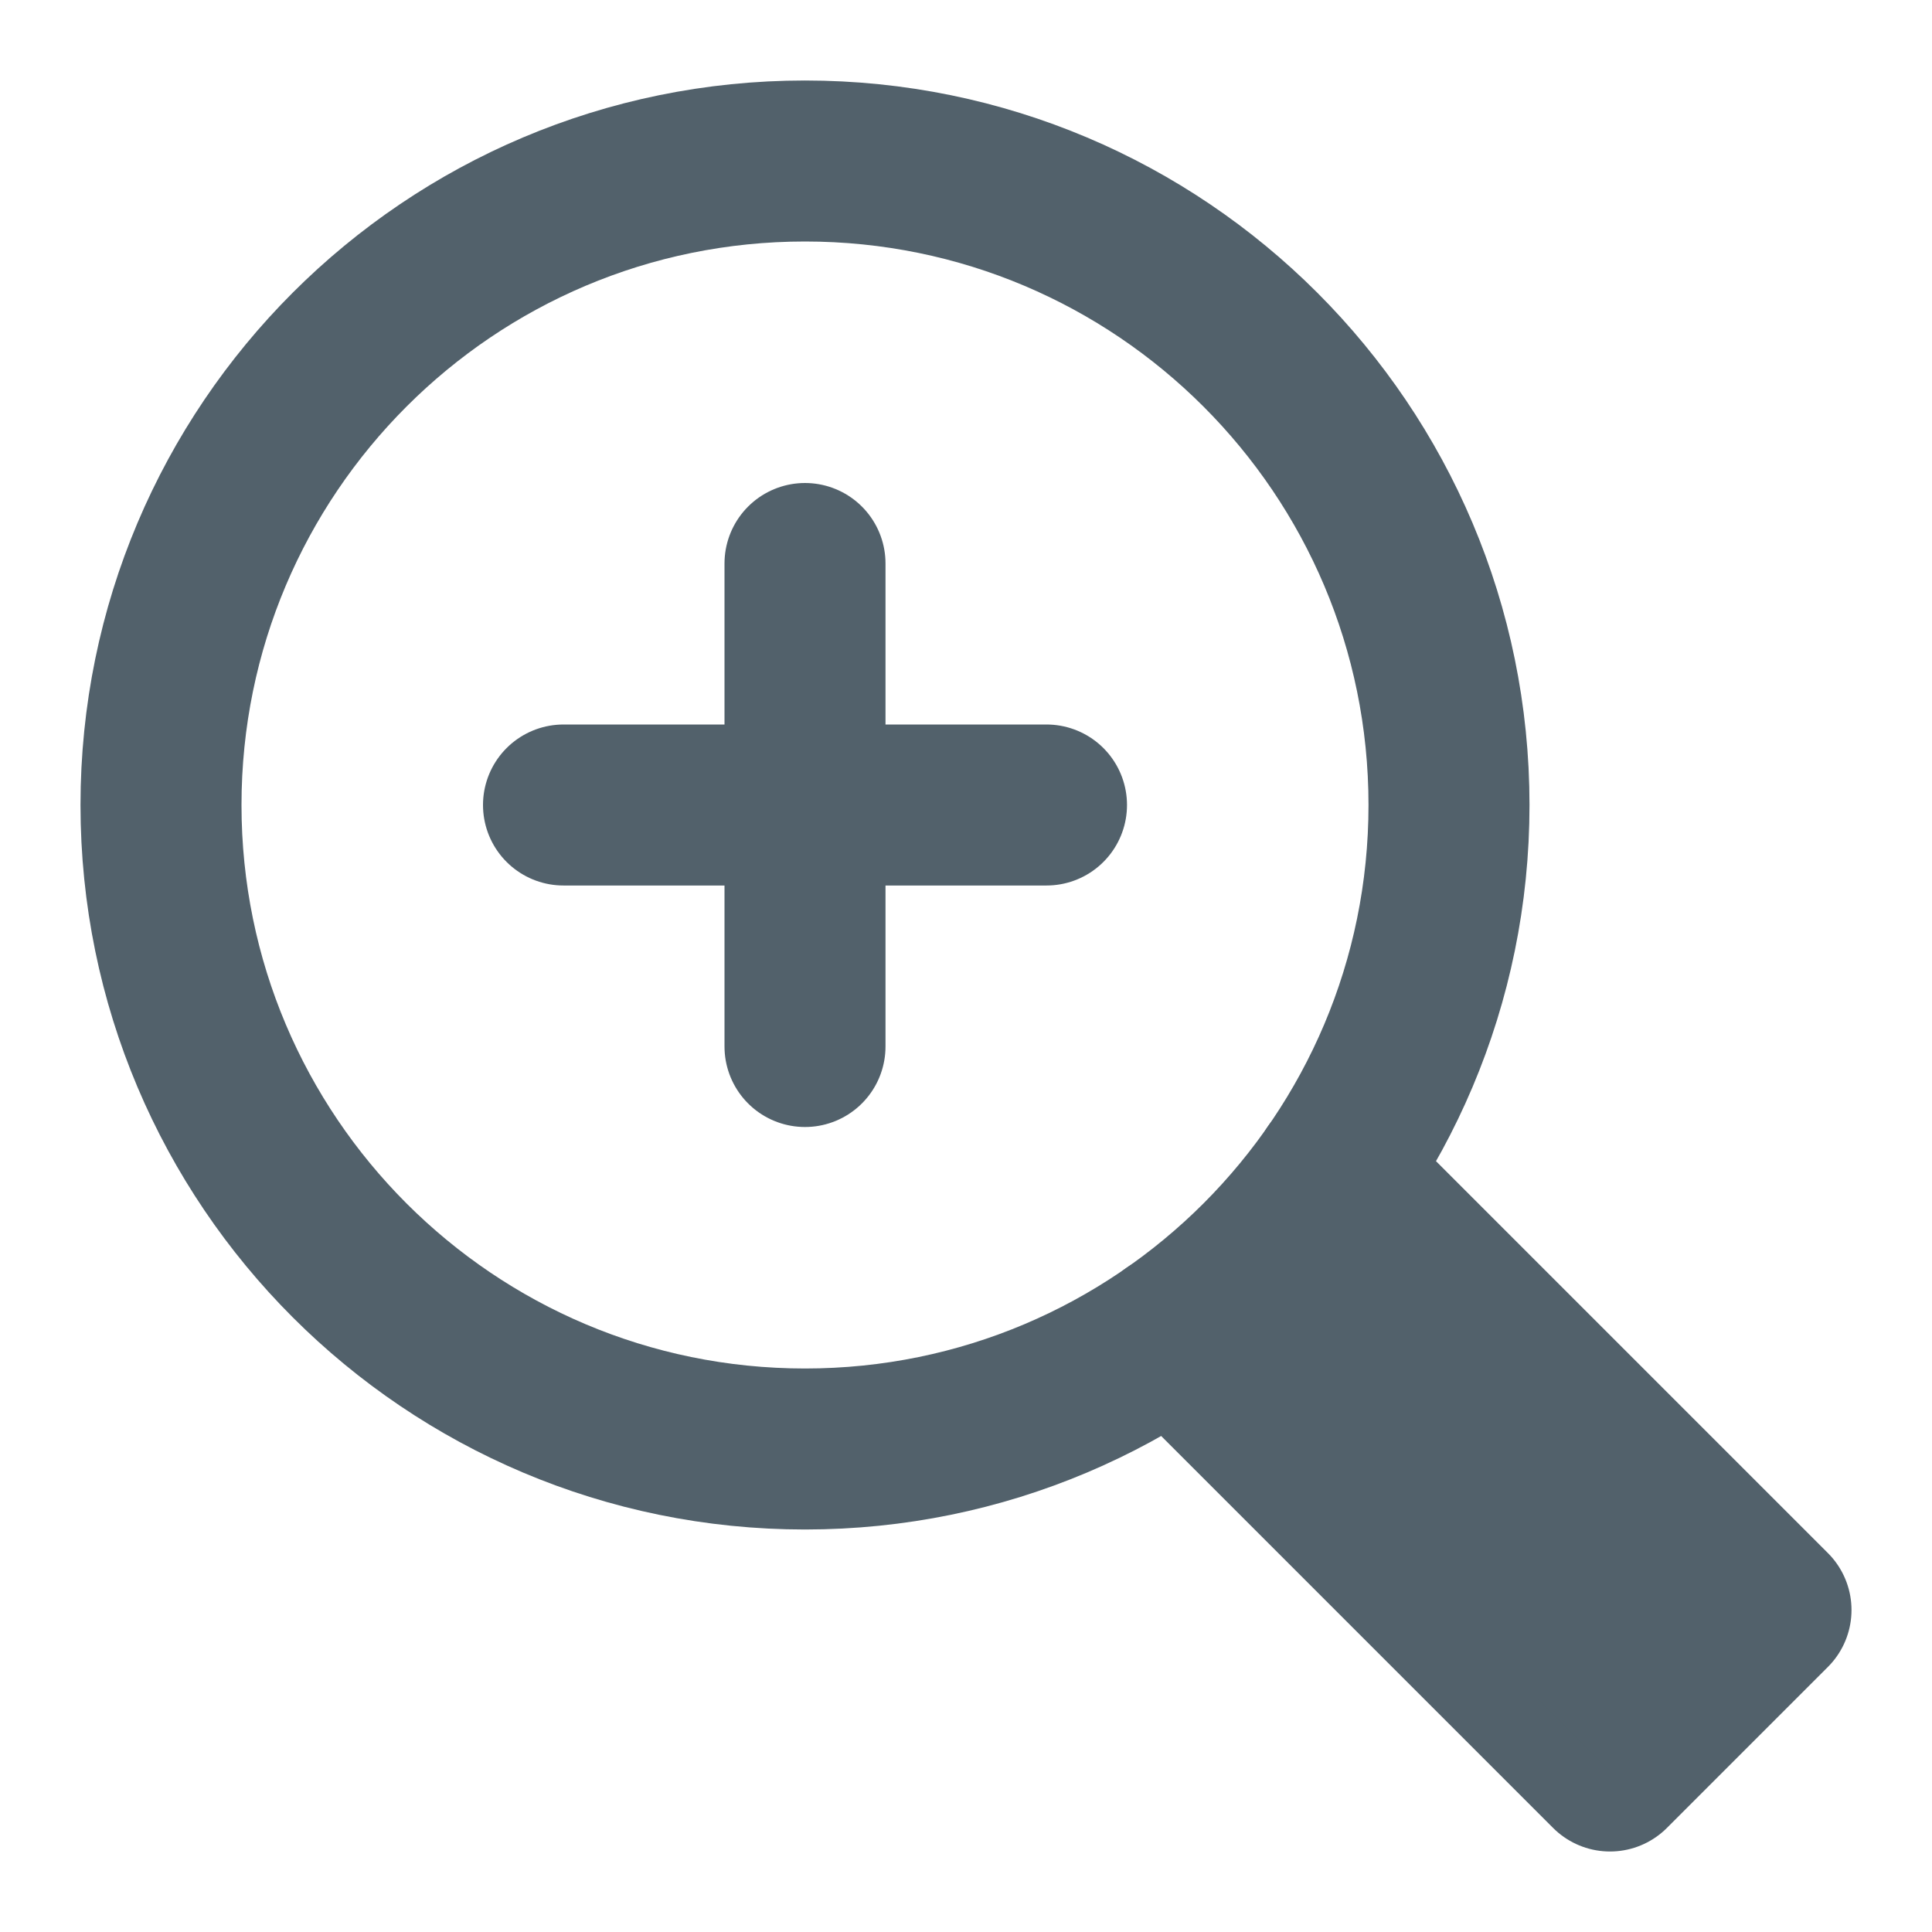
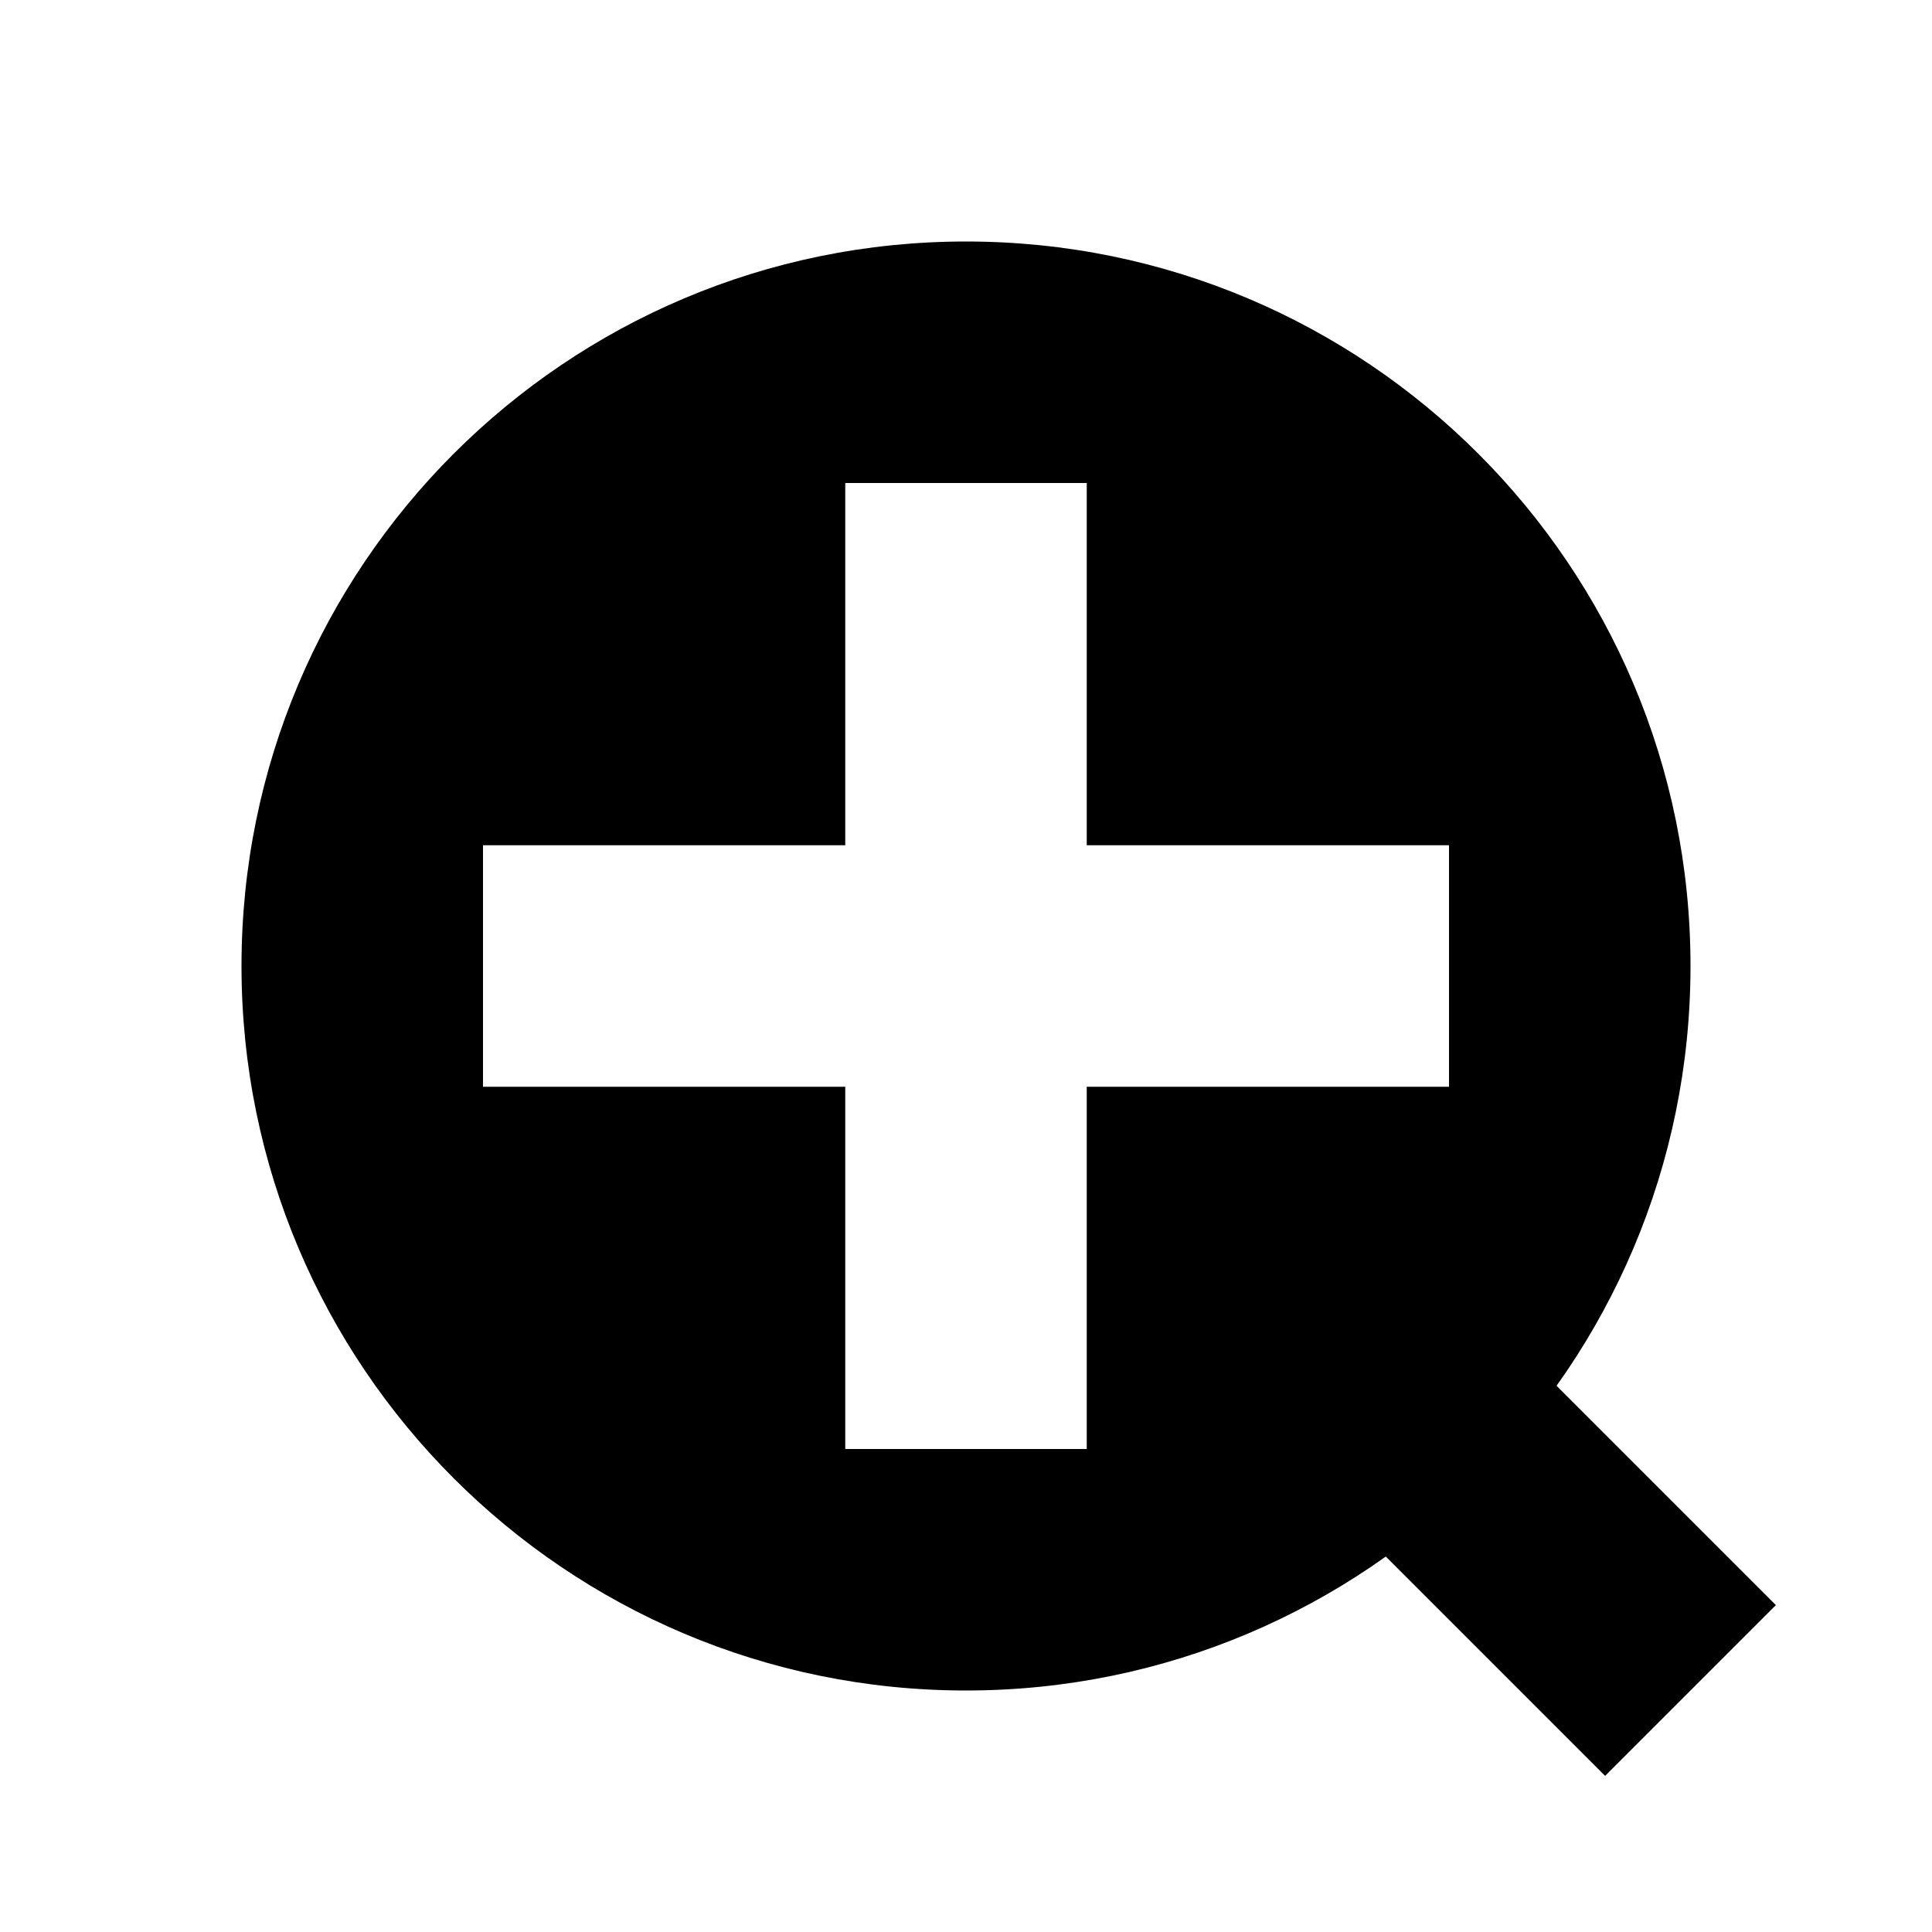
- <svg xmlns="http://www.w3.org/2000/svg" width="24" height="24" fill="none">
-   <path d="M10 7v6M13 10H7M16.568 14.568L22 20l-2 2-5.432-5.432" stroke="#52616B" stroke-width="2" stroke-miterlimit="10" stroke-linecap="round" stroke-linejoin="round" />
-   <path d="M10 18a8 8 0 100-16 8 8 0 000 16z" stroke="#52616B" stroke-width="2" stroke-miterlimit="10" stroke-linecap="round" stroke-linejoin="round" />
-   <path d="M16.568 14.568l-.022.023a8.038 8.038 0 01-1.956 1.955l-.022.022L20 22l2-2-5.432-5.432z" fill="#52616B" />
+ <svg xmlns="http://www.w3.org/2000/svg" fill="none" viewBox="0 0 16 16">
+   <defs />
+   <path stroke="currentColor" stroke-width="2" d="M11 11l3 3" />
+   <path fill="currentColor" fill-rule="evenodd" d="M14 8A6 6 0 112 8a6 6 0 0112 0zM7 9H4V7h3V4h2v3h3v2H9v3H7V9z" clip-rule="evenodd" />
</svg>
